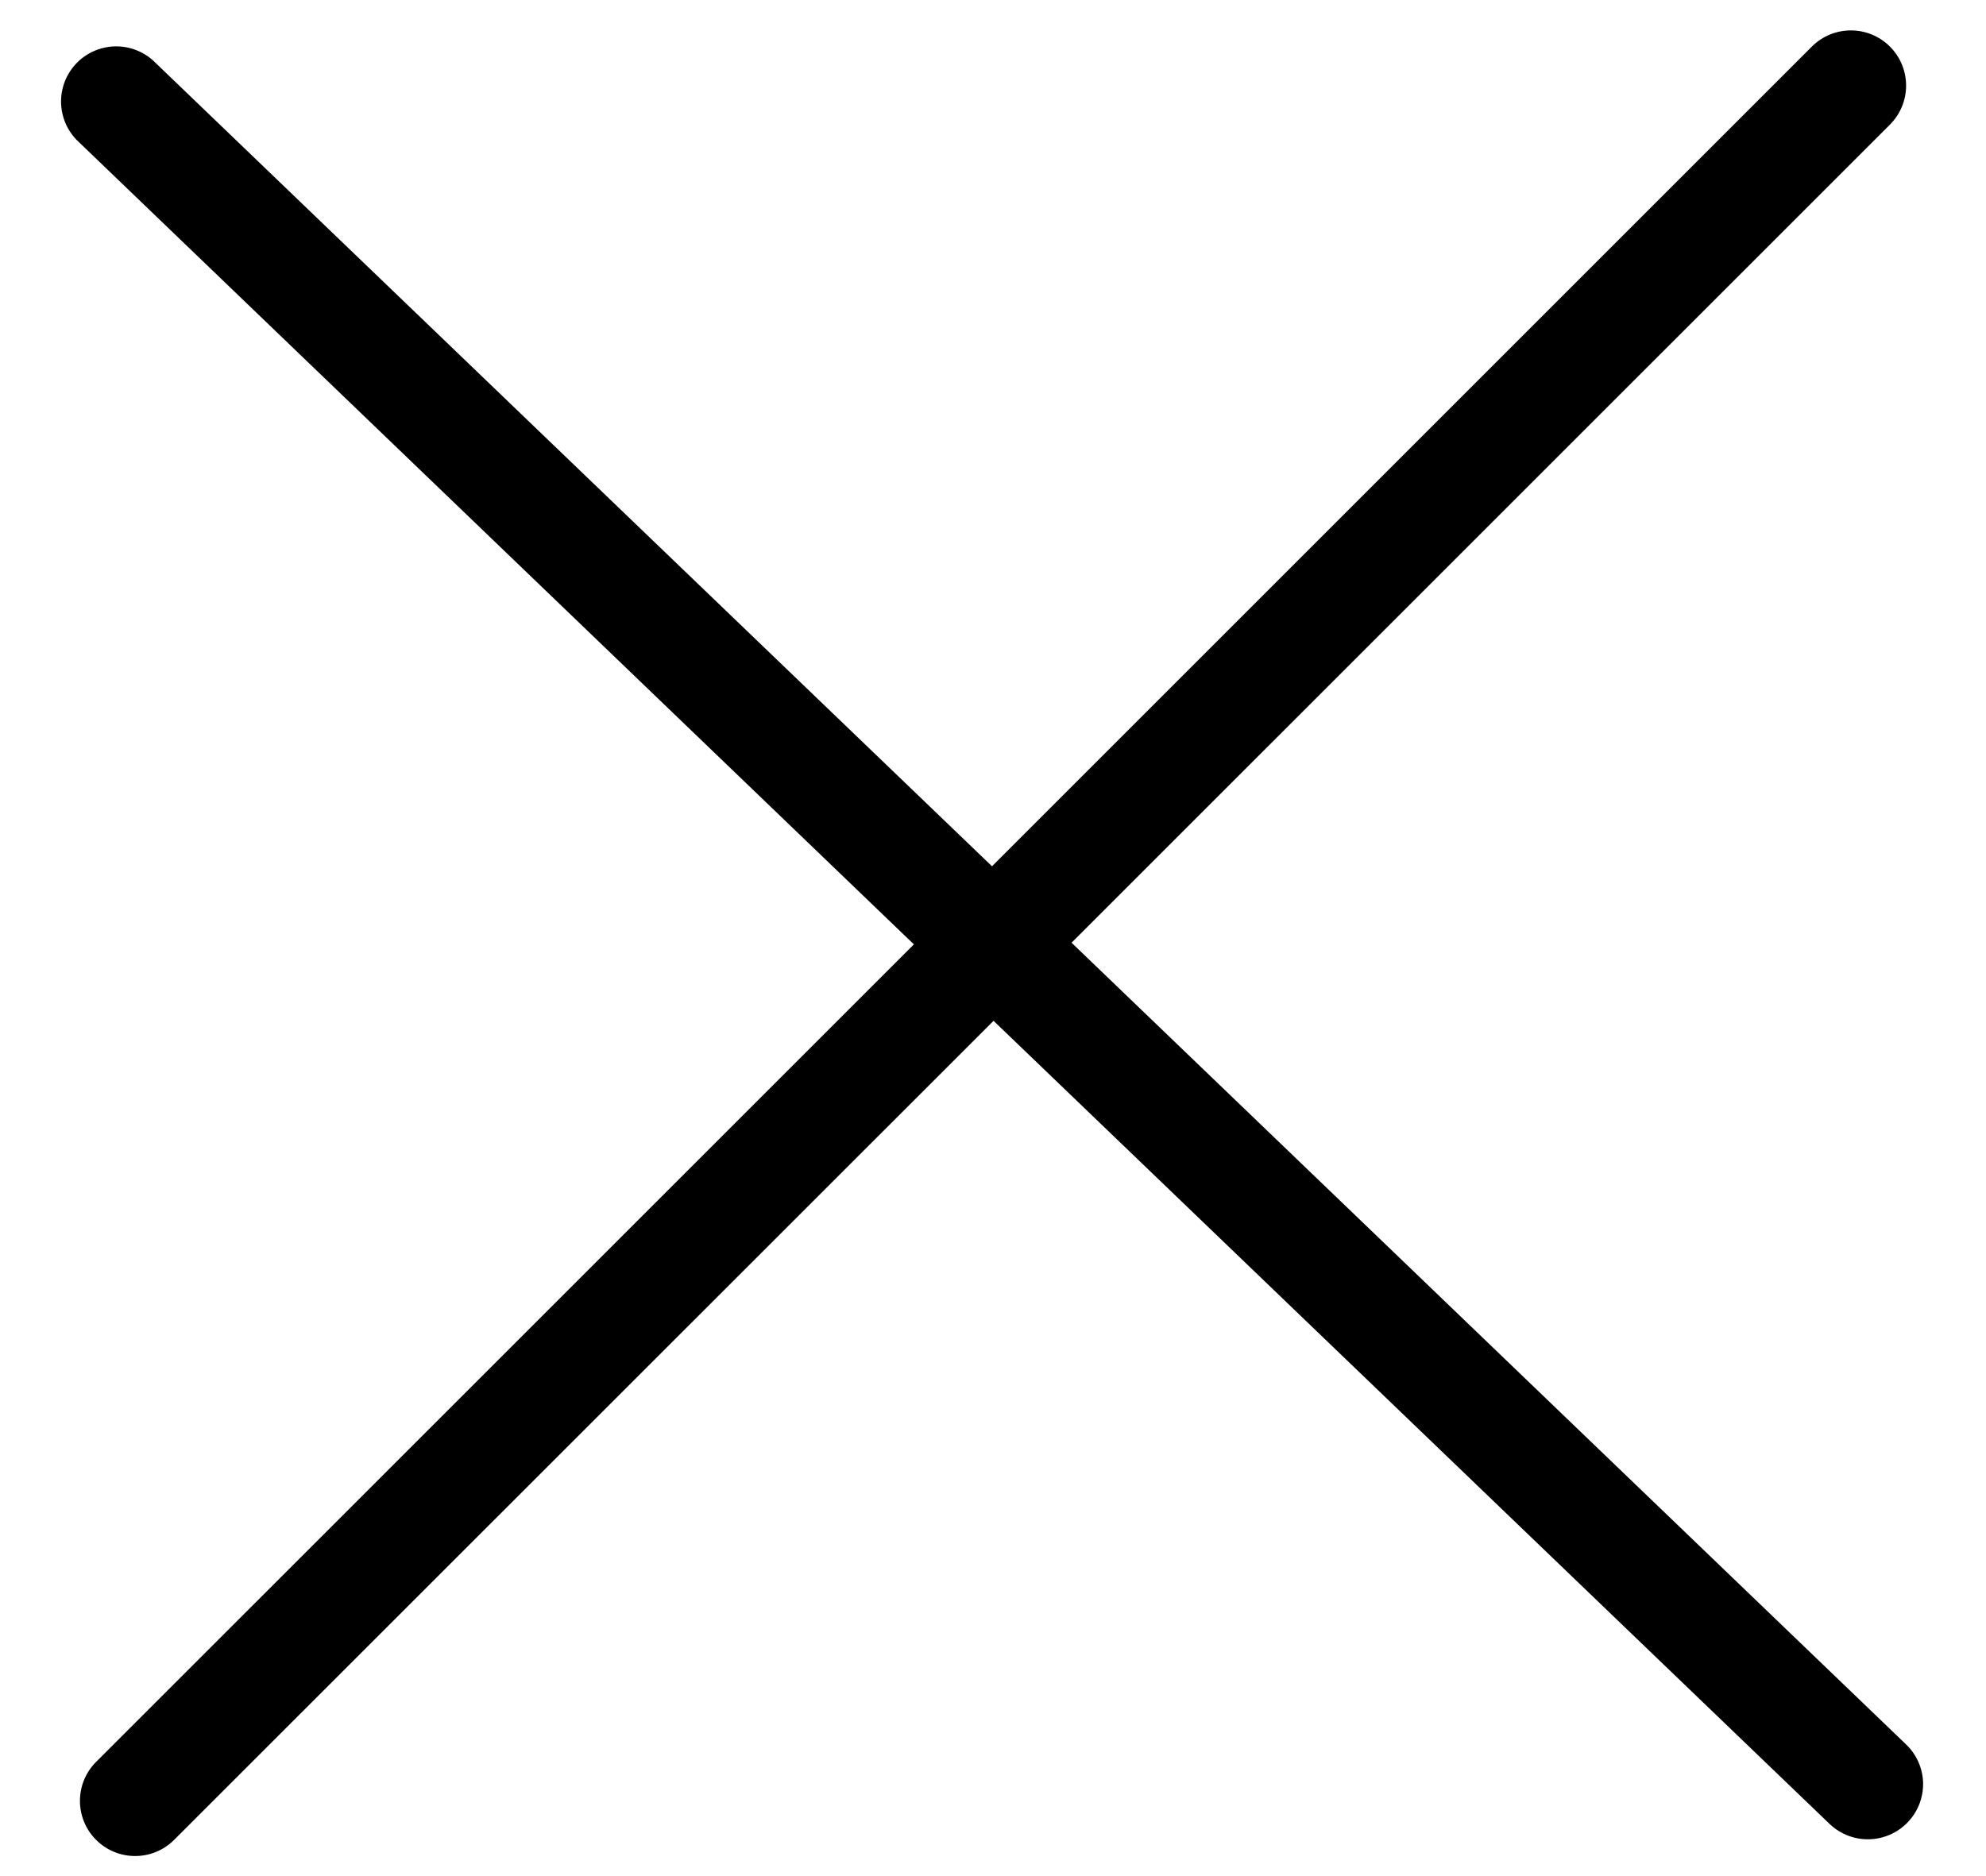
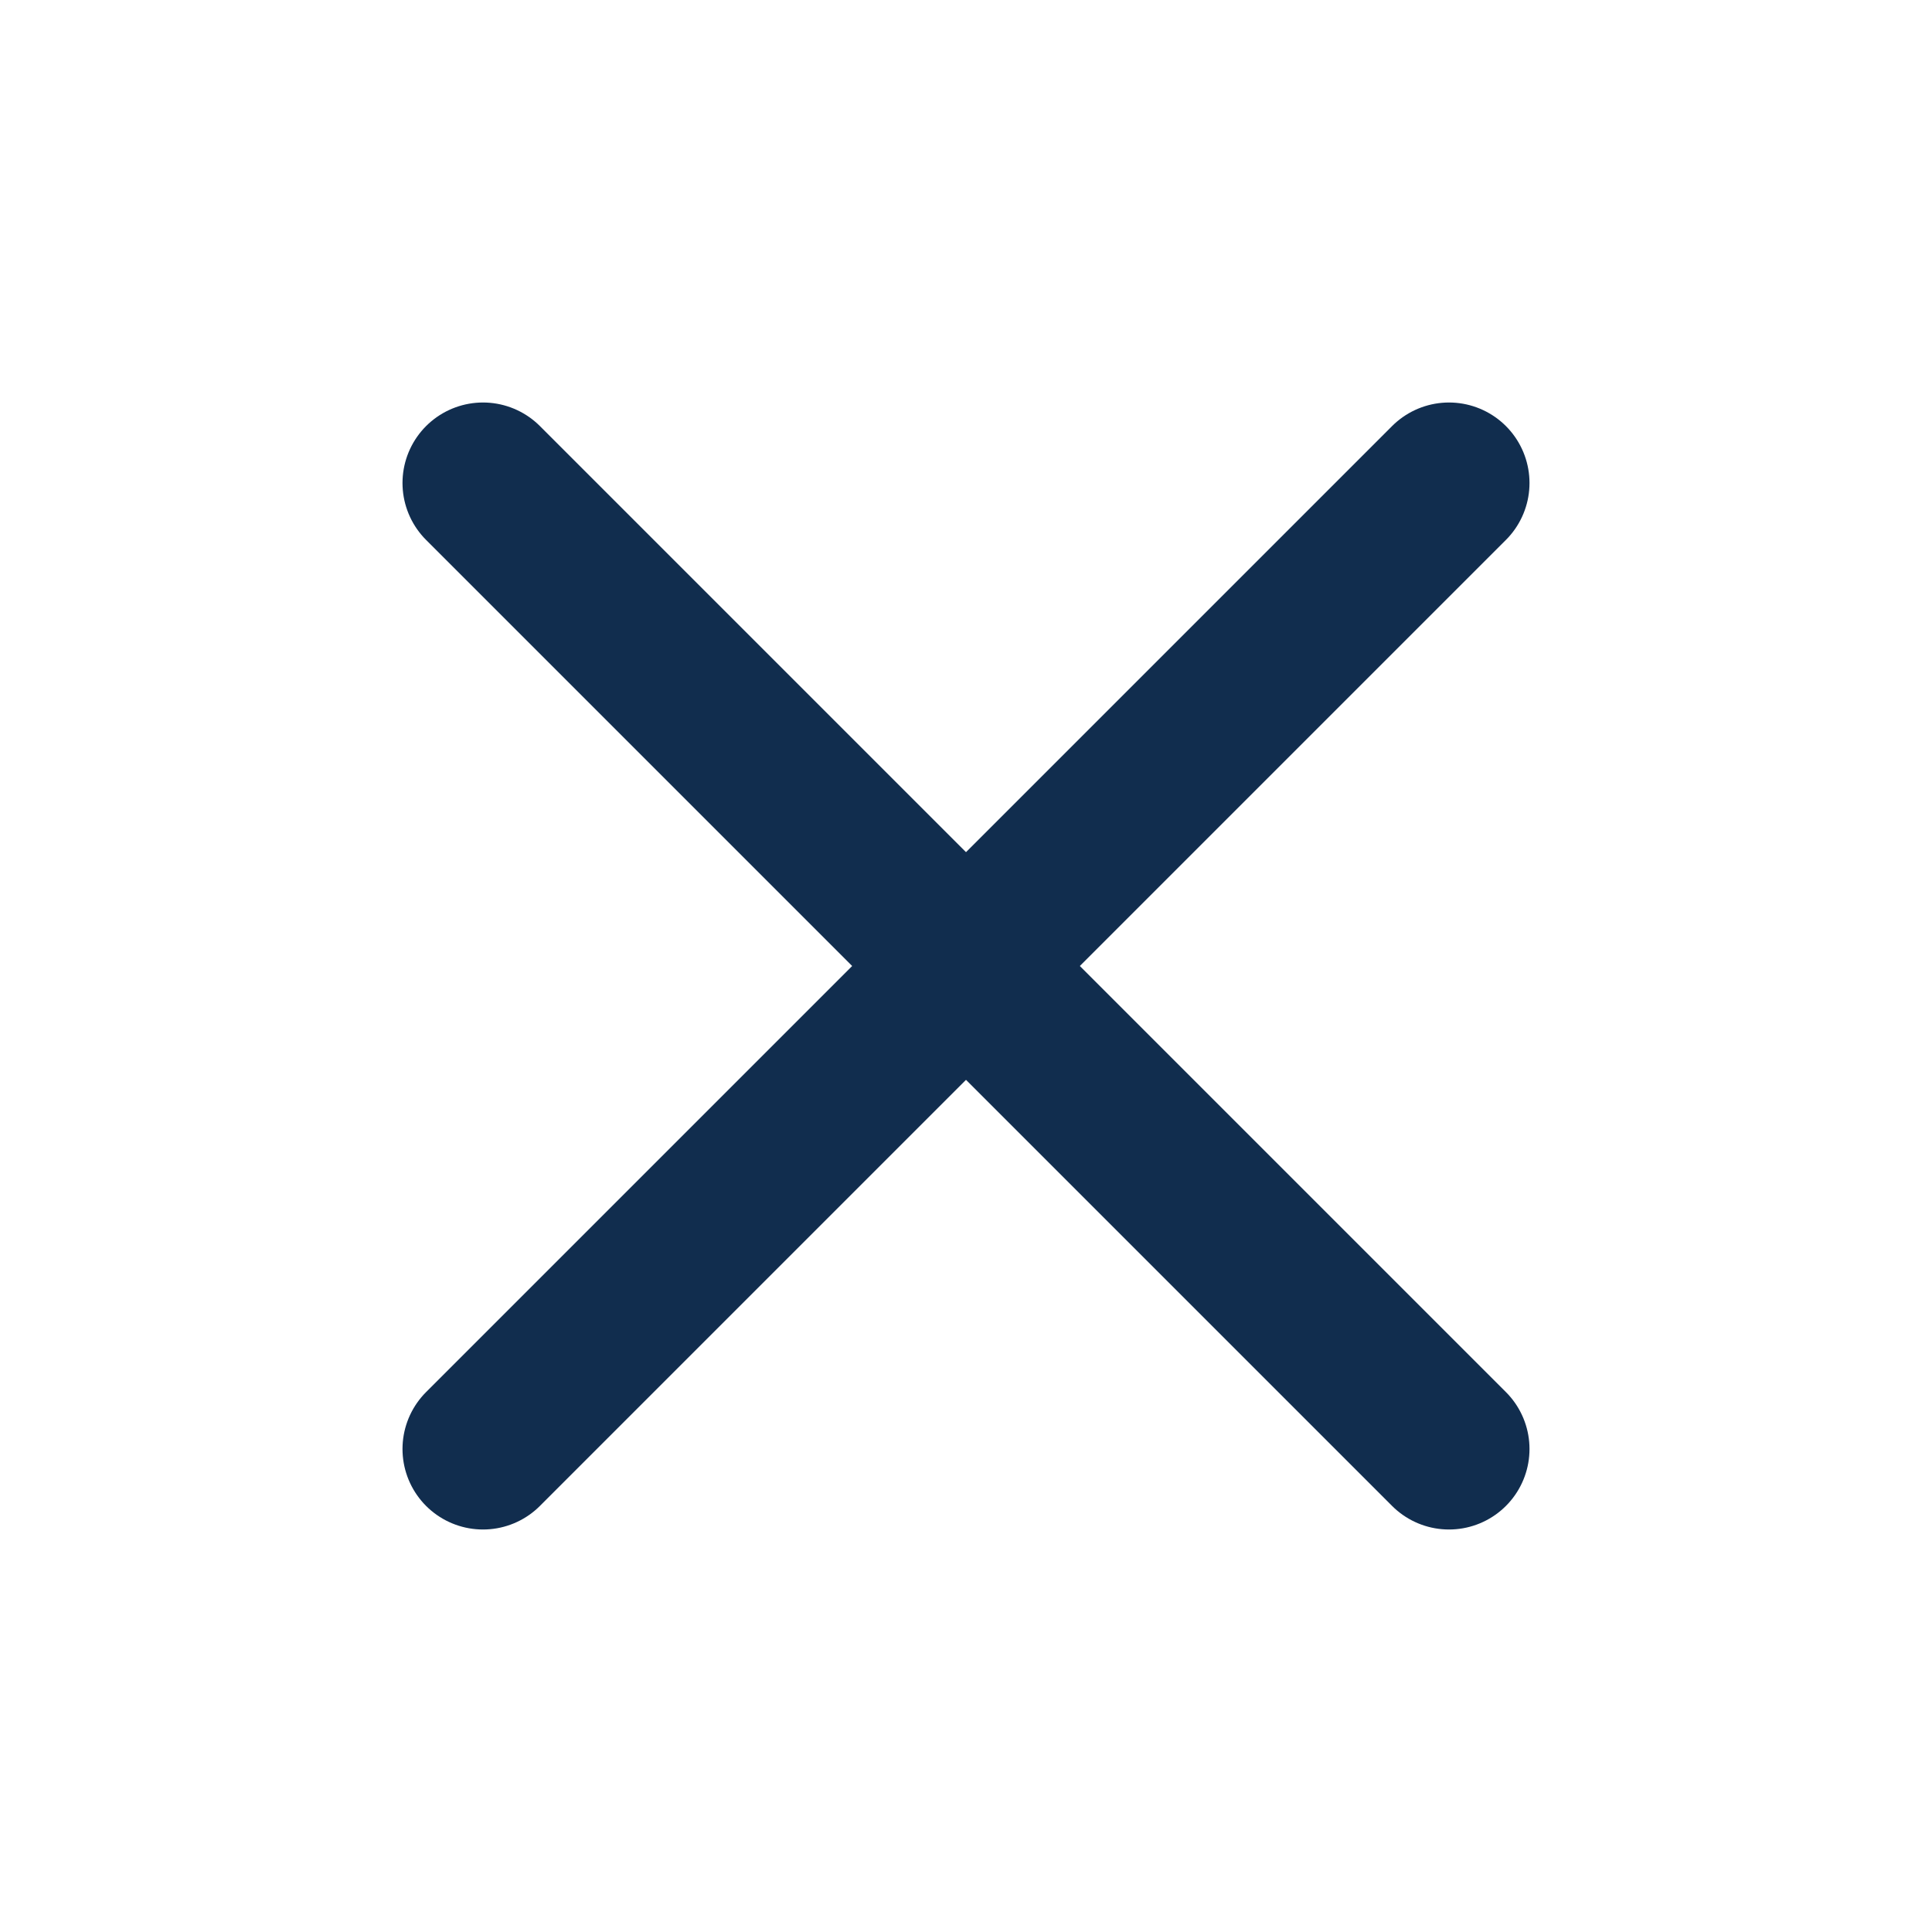
- <svg xmlns="http://www.w3.org/2000/svg" fill="none" class="icon icon-close" viewBox="0 0 18 17">
-   <path fill="currentColor" d="M.865 15.978a.5.5 0 0 0 .707.707l7.433-7.431 7.579 7.282a.501.501 0 0 0 .846-.37.5.5 0 0 0-.153-.351L9.712 8.546l7.417-7.416a.5.5 0 1 0-.707-.708L8.991 7.853 1.413.573a.5.5 0 1 0-.693.72l7.563 7.268z" />
+ <svg xmlns="http://www.w3.org/2000/svg" width="24" height="24" viewBox="0 0 24 24" fill="none" stroke="#112D4E" stroke-width="2" stroke-linecap="round" stroke-linejoin="round" class="icon icon-close">
+   <path d="M18 6 6 18" />
+   <path d="m6 6 12 12" />
</svg>
